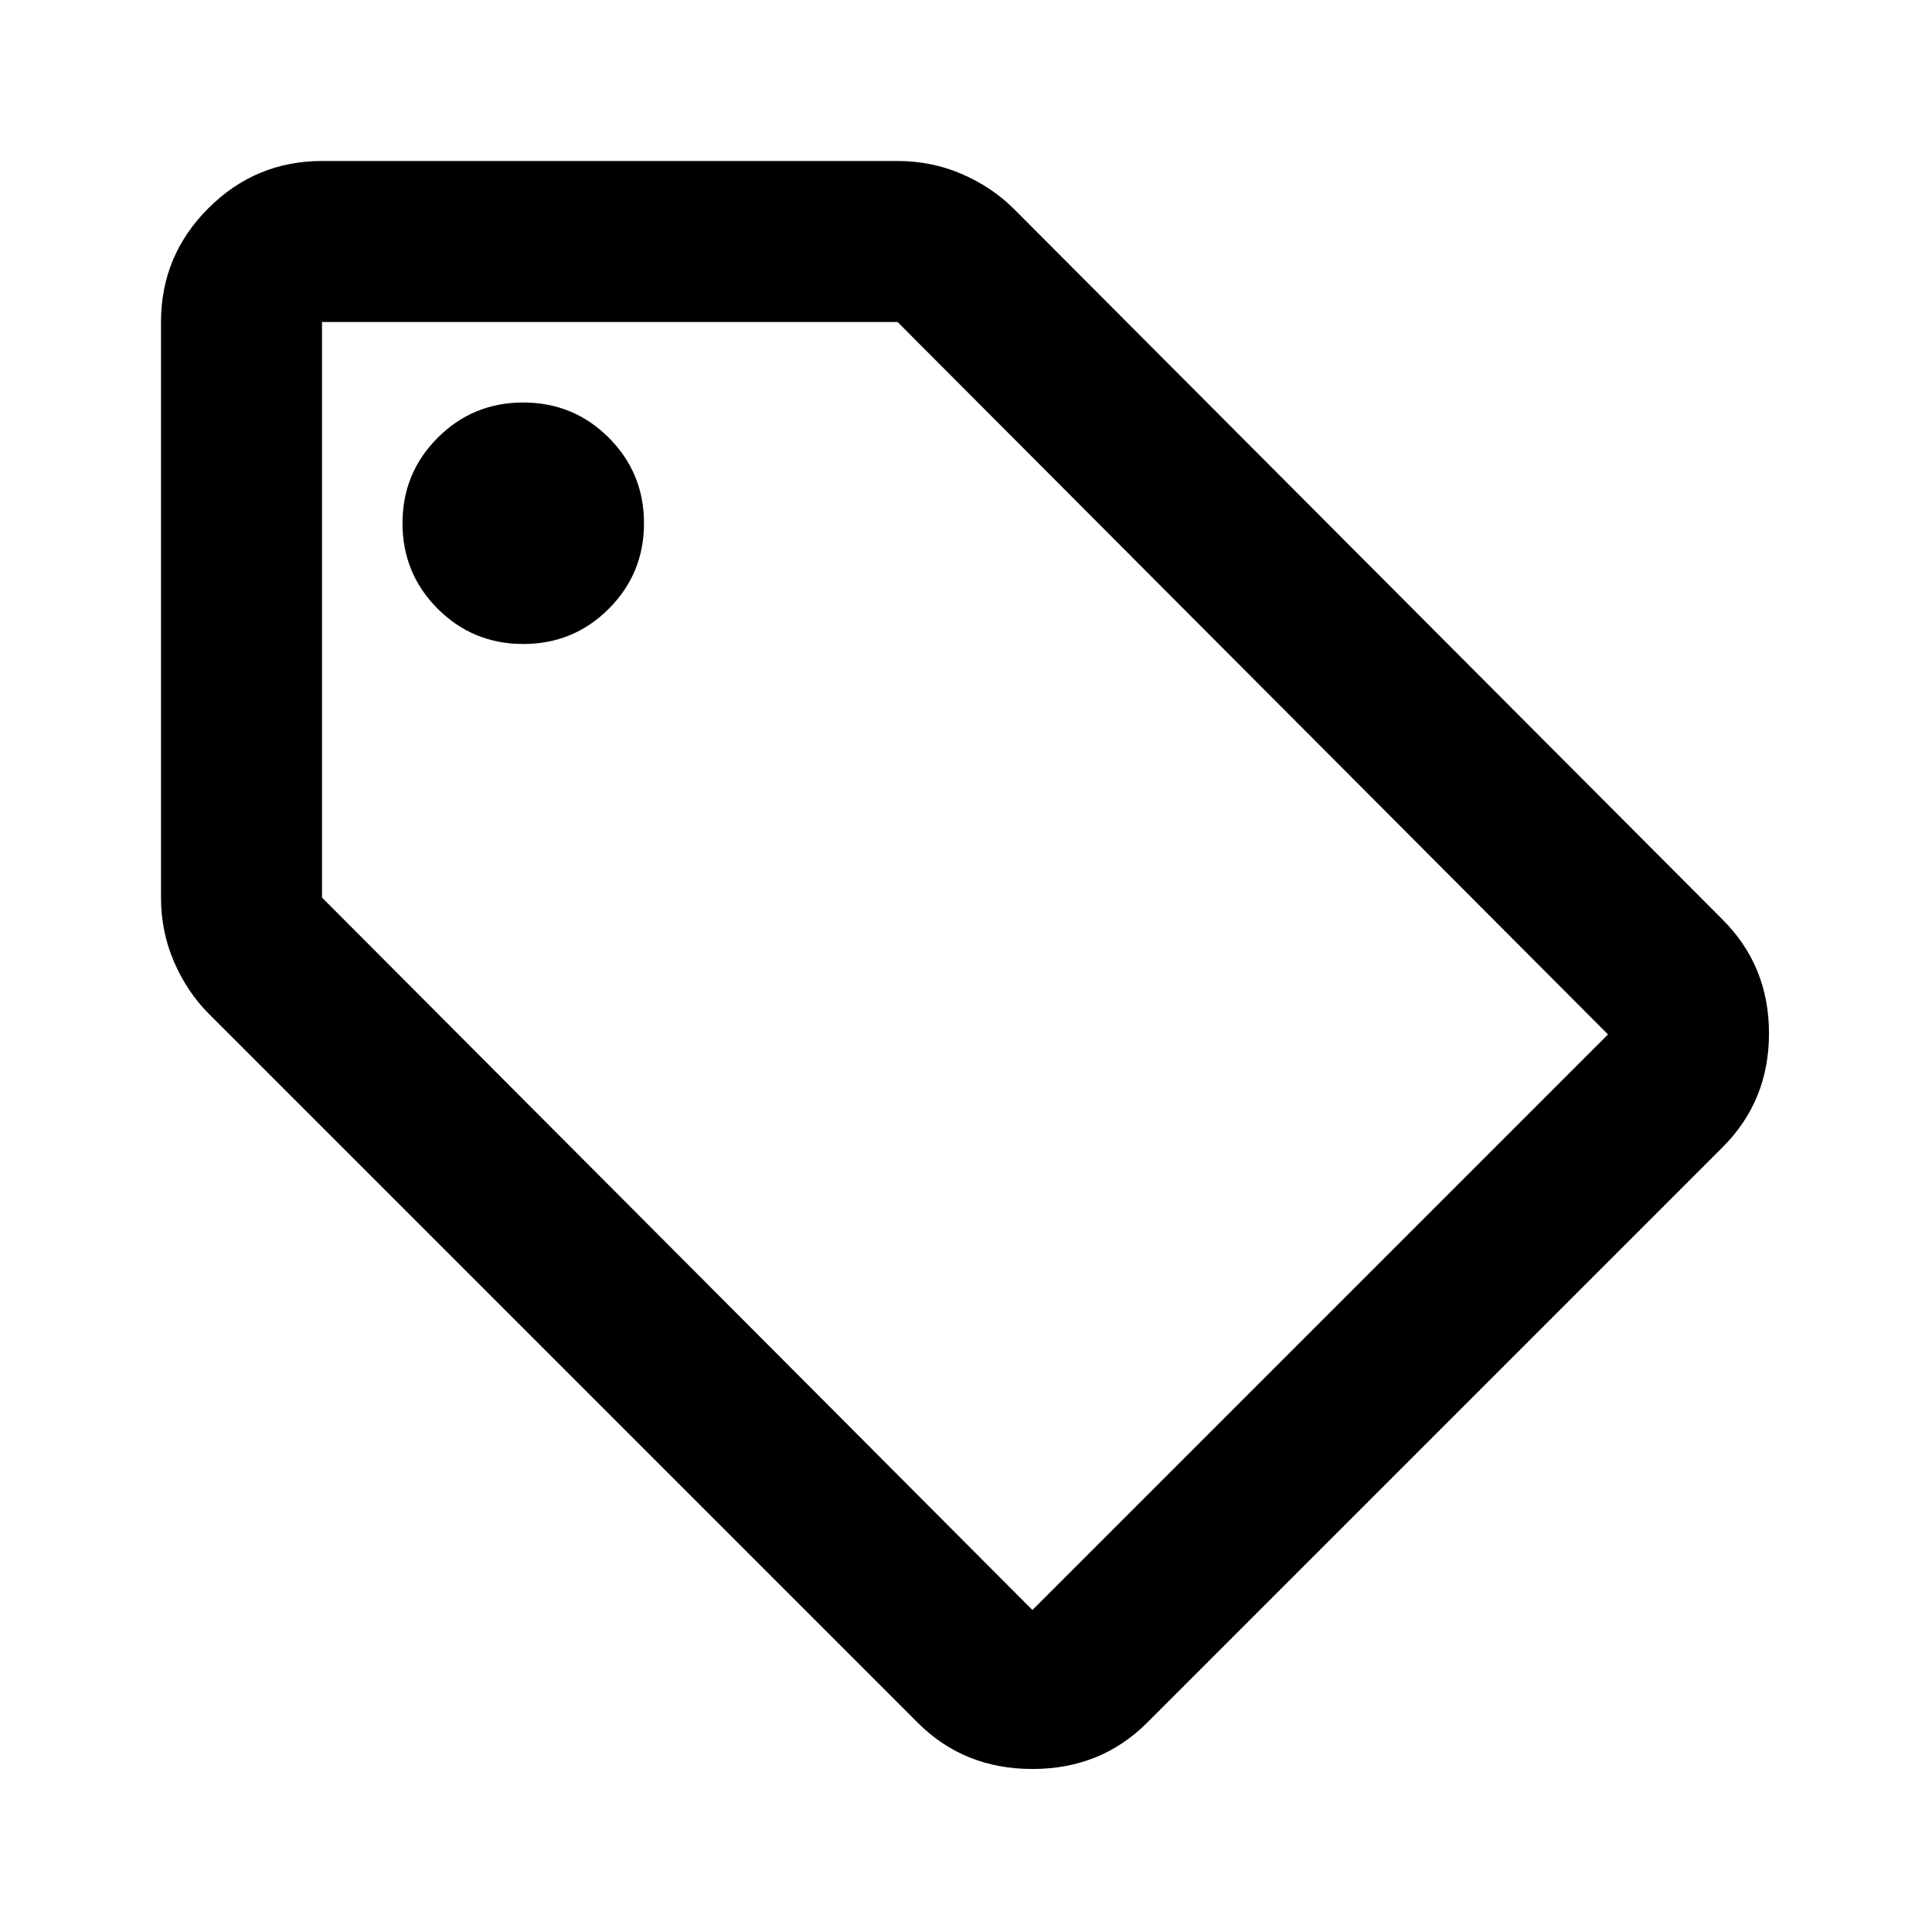
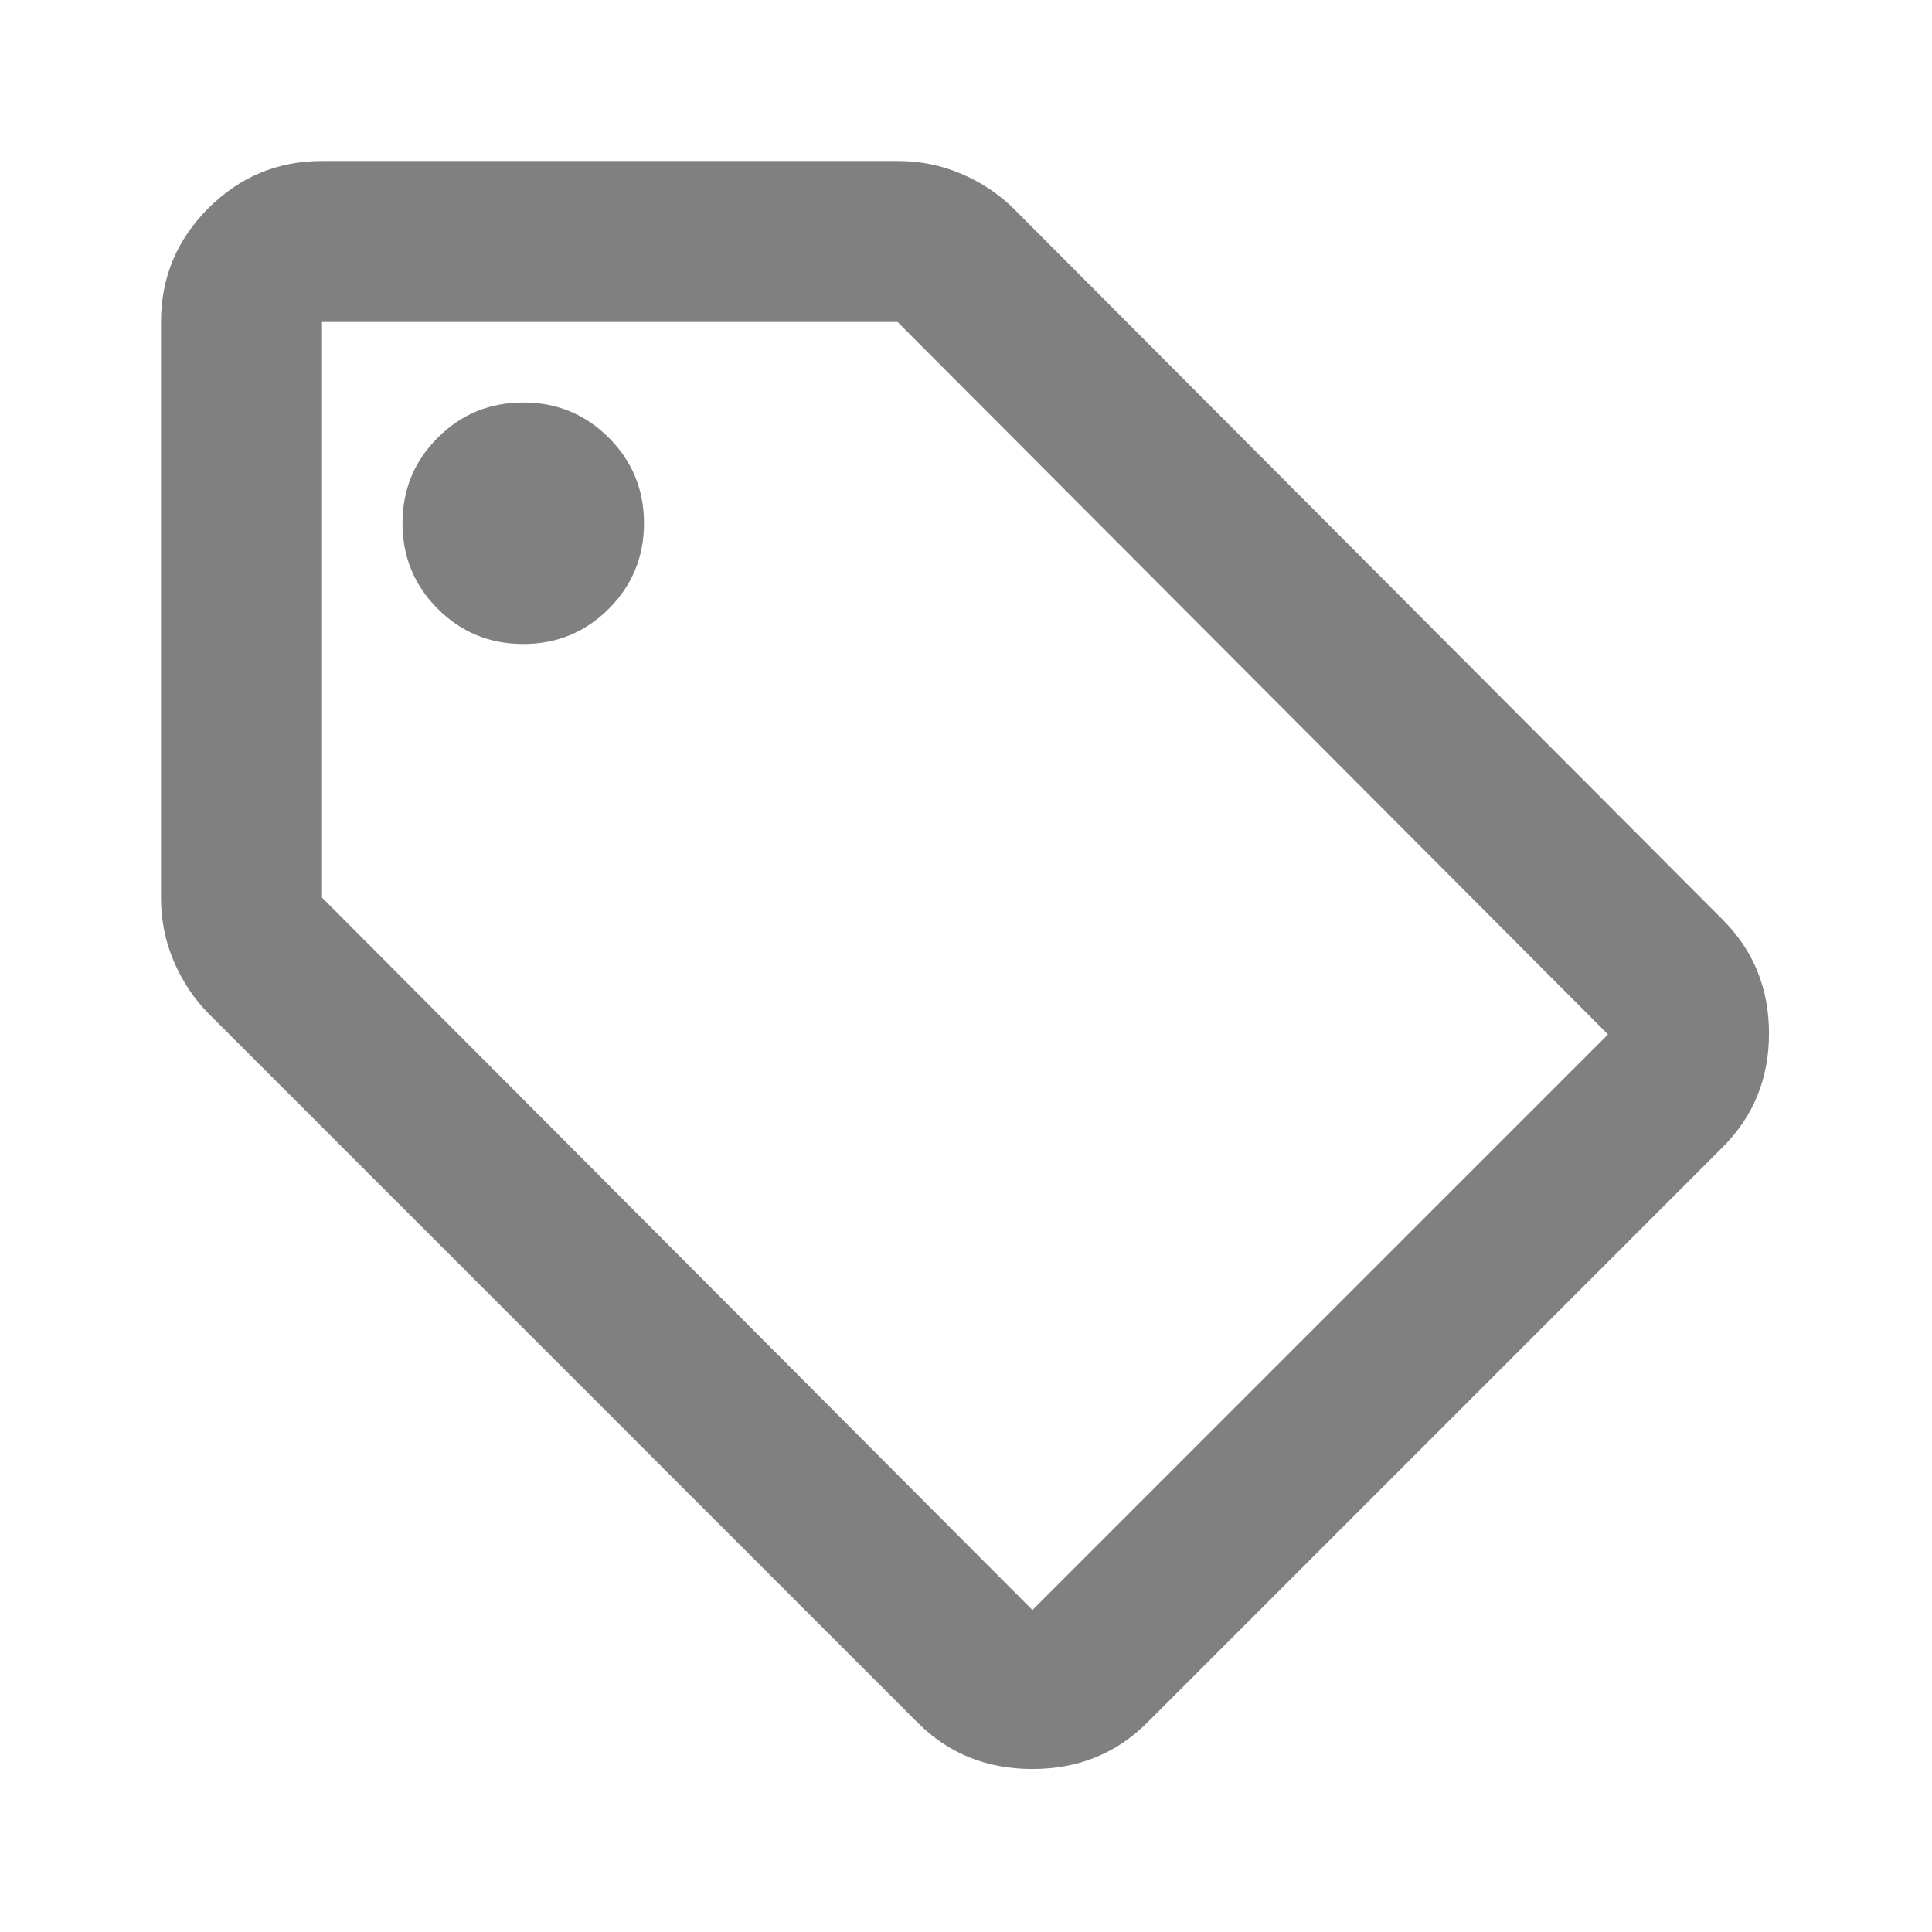
<svg xmlns="http://www.w3.org/2000/svg" height="24" viewBox="0 -960 960 960" width="24">
-   <path d="M570-104q-23 23-57 23t-57-23L104-456q-11-11-17.5-26T80-514v-286q0-33 23.5-56.5T160-880h286q17 0 32 6.5t26 17.5l352 353q23 23 23 56.5T856-390L570-104Zm-57-56 286-286-353-354H160v286l353 354ZM260-640q25 0 42.5-17.5T320-700q0-25-17.5-42.5T260-760q-25 0-42.5 17.5T200-700q0 25 17.5 42.5T260-640ZM160-800Z" />
+   <path fill="gray" d="M570-104q-23 23-57 23t-57-23L104-456q-11-11-17.5-26T80-514v-286q0-33 23.5-56.5T160-880h286q17 0 32 6.5t26 17.5l352 353q23 23 23 56.5T856-390L570-104Zm-57-56 286-286-353-354H160v286l353 354ZM260-640q25 0 42.5-17.5T320-700q0-25-17.5-42.5T260-760q-25 0-42.5 17.5T200-700q0 25 17.5 42.5T260-640ZM160-800Z" />
</svg>
